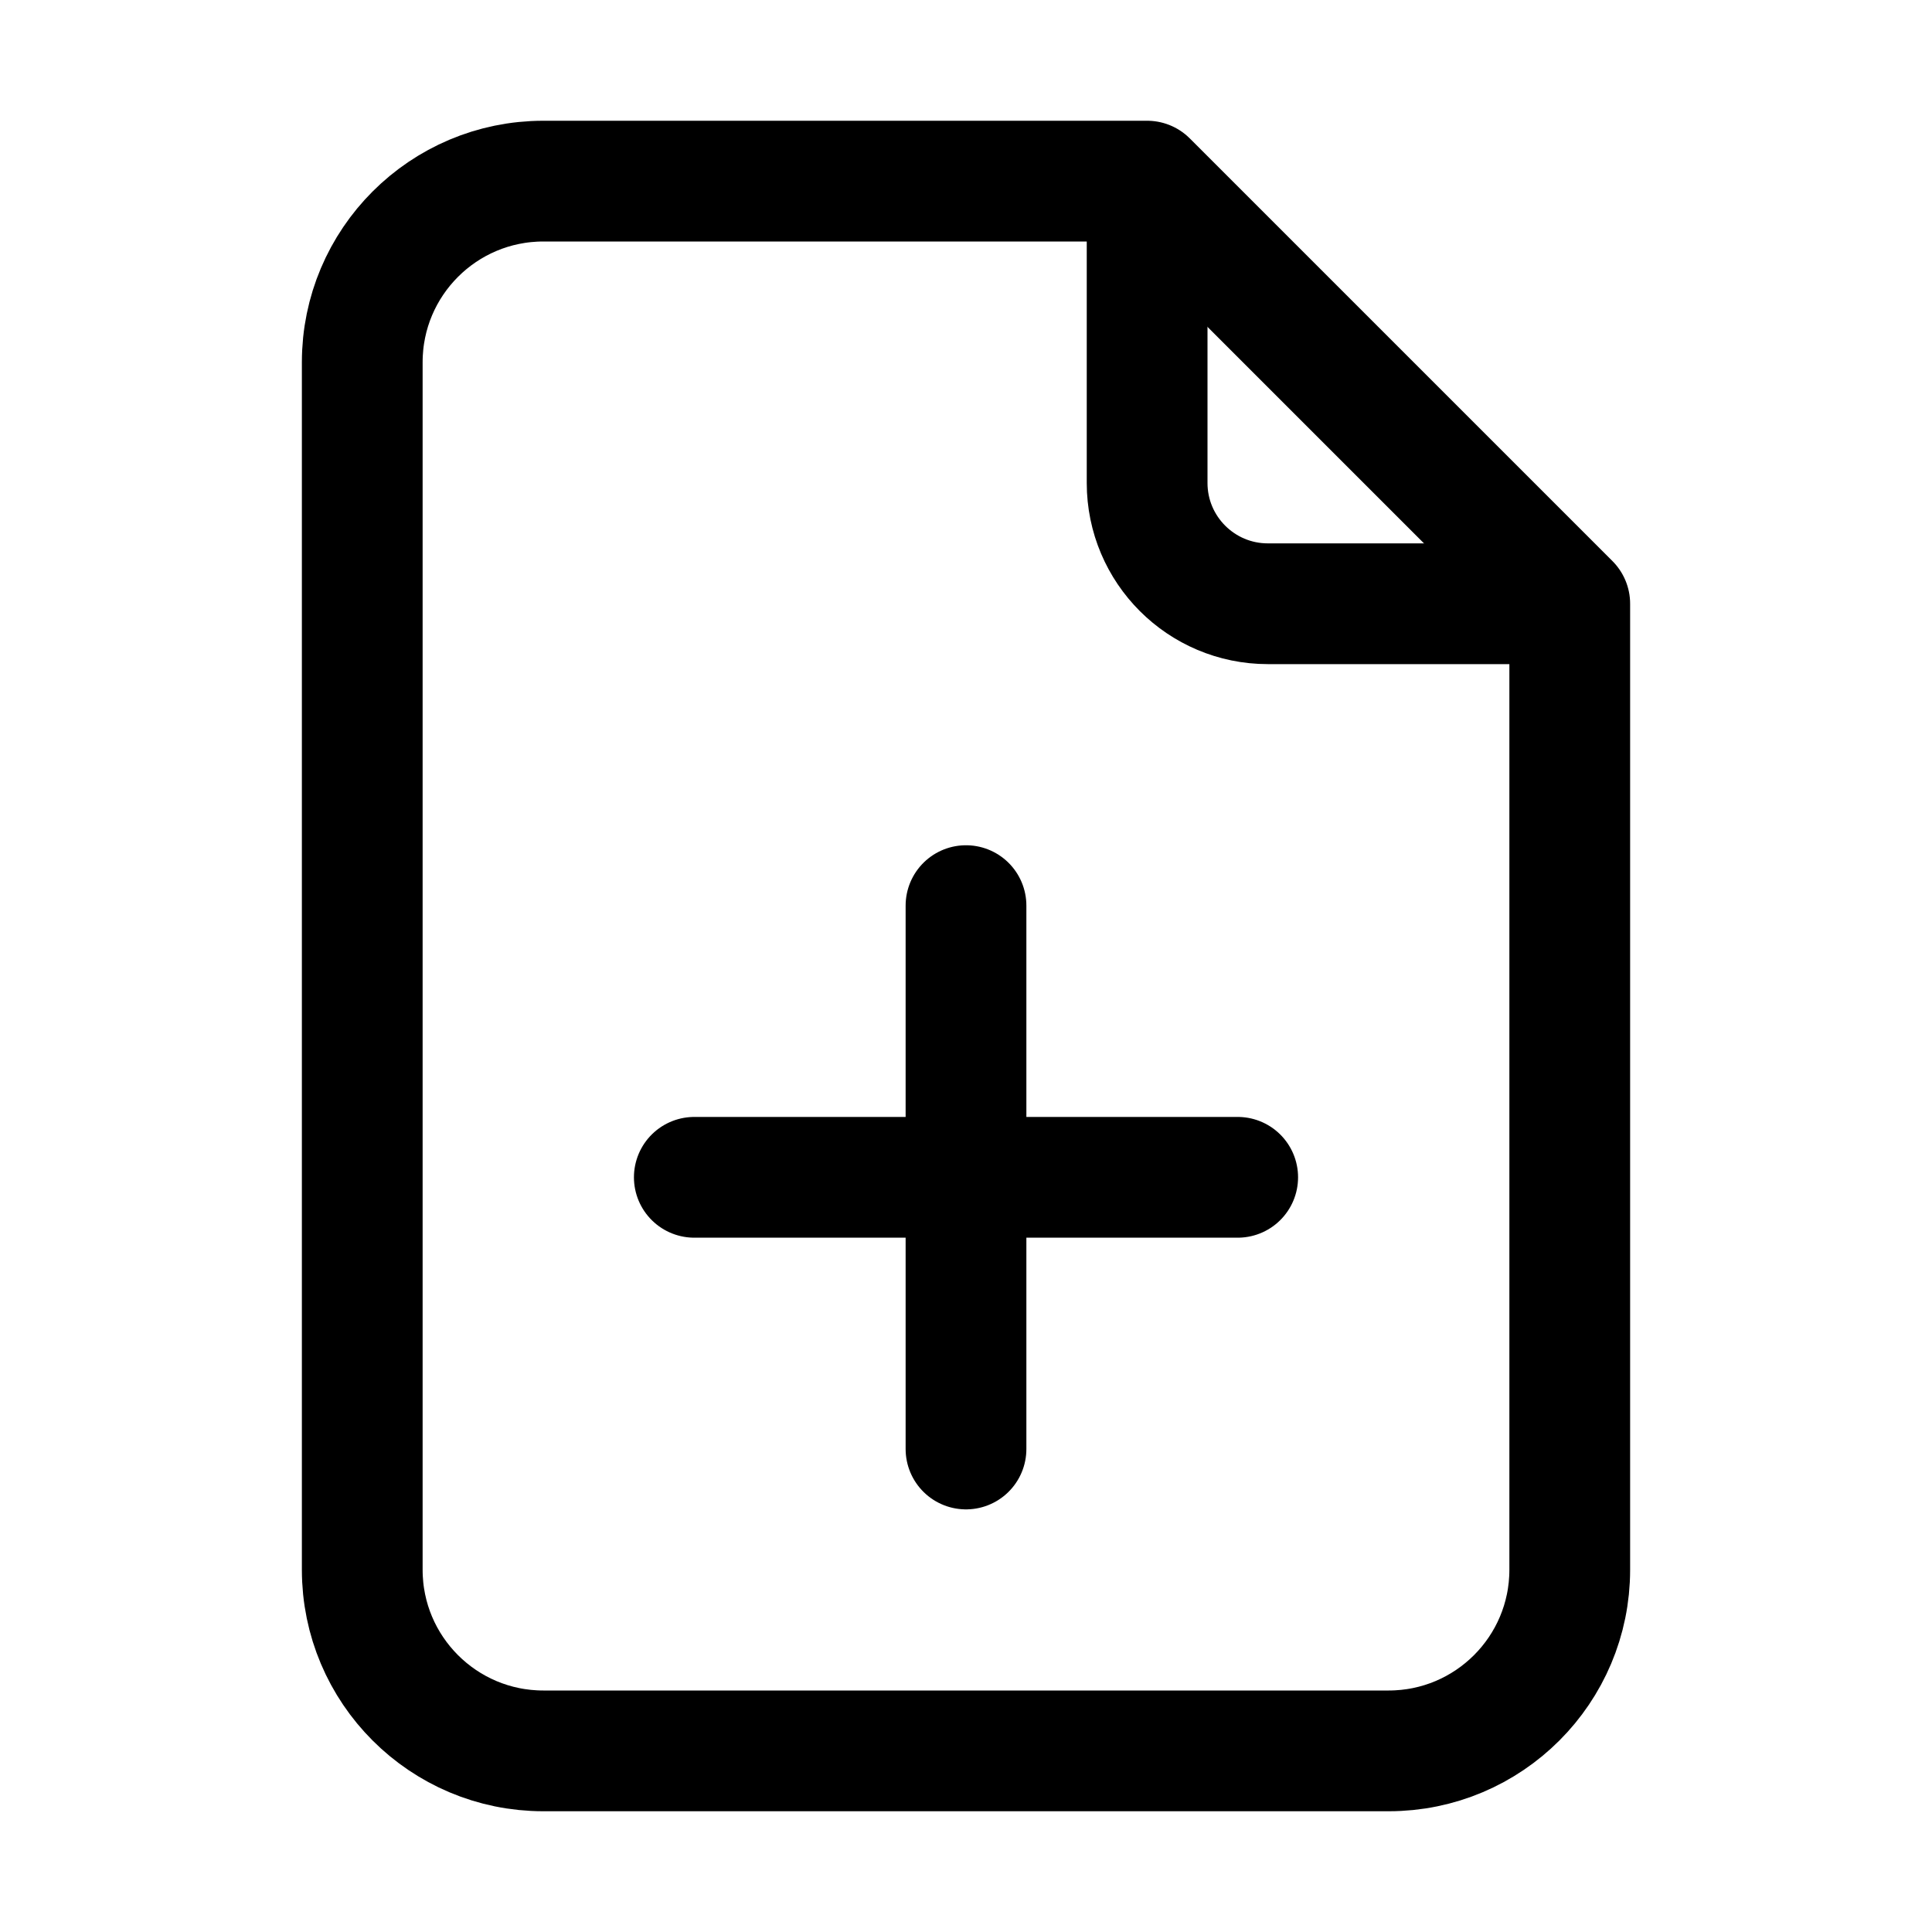
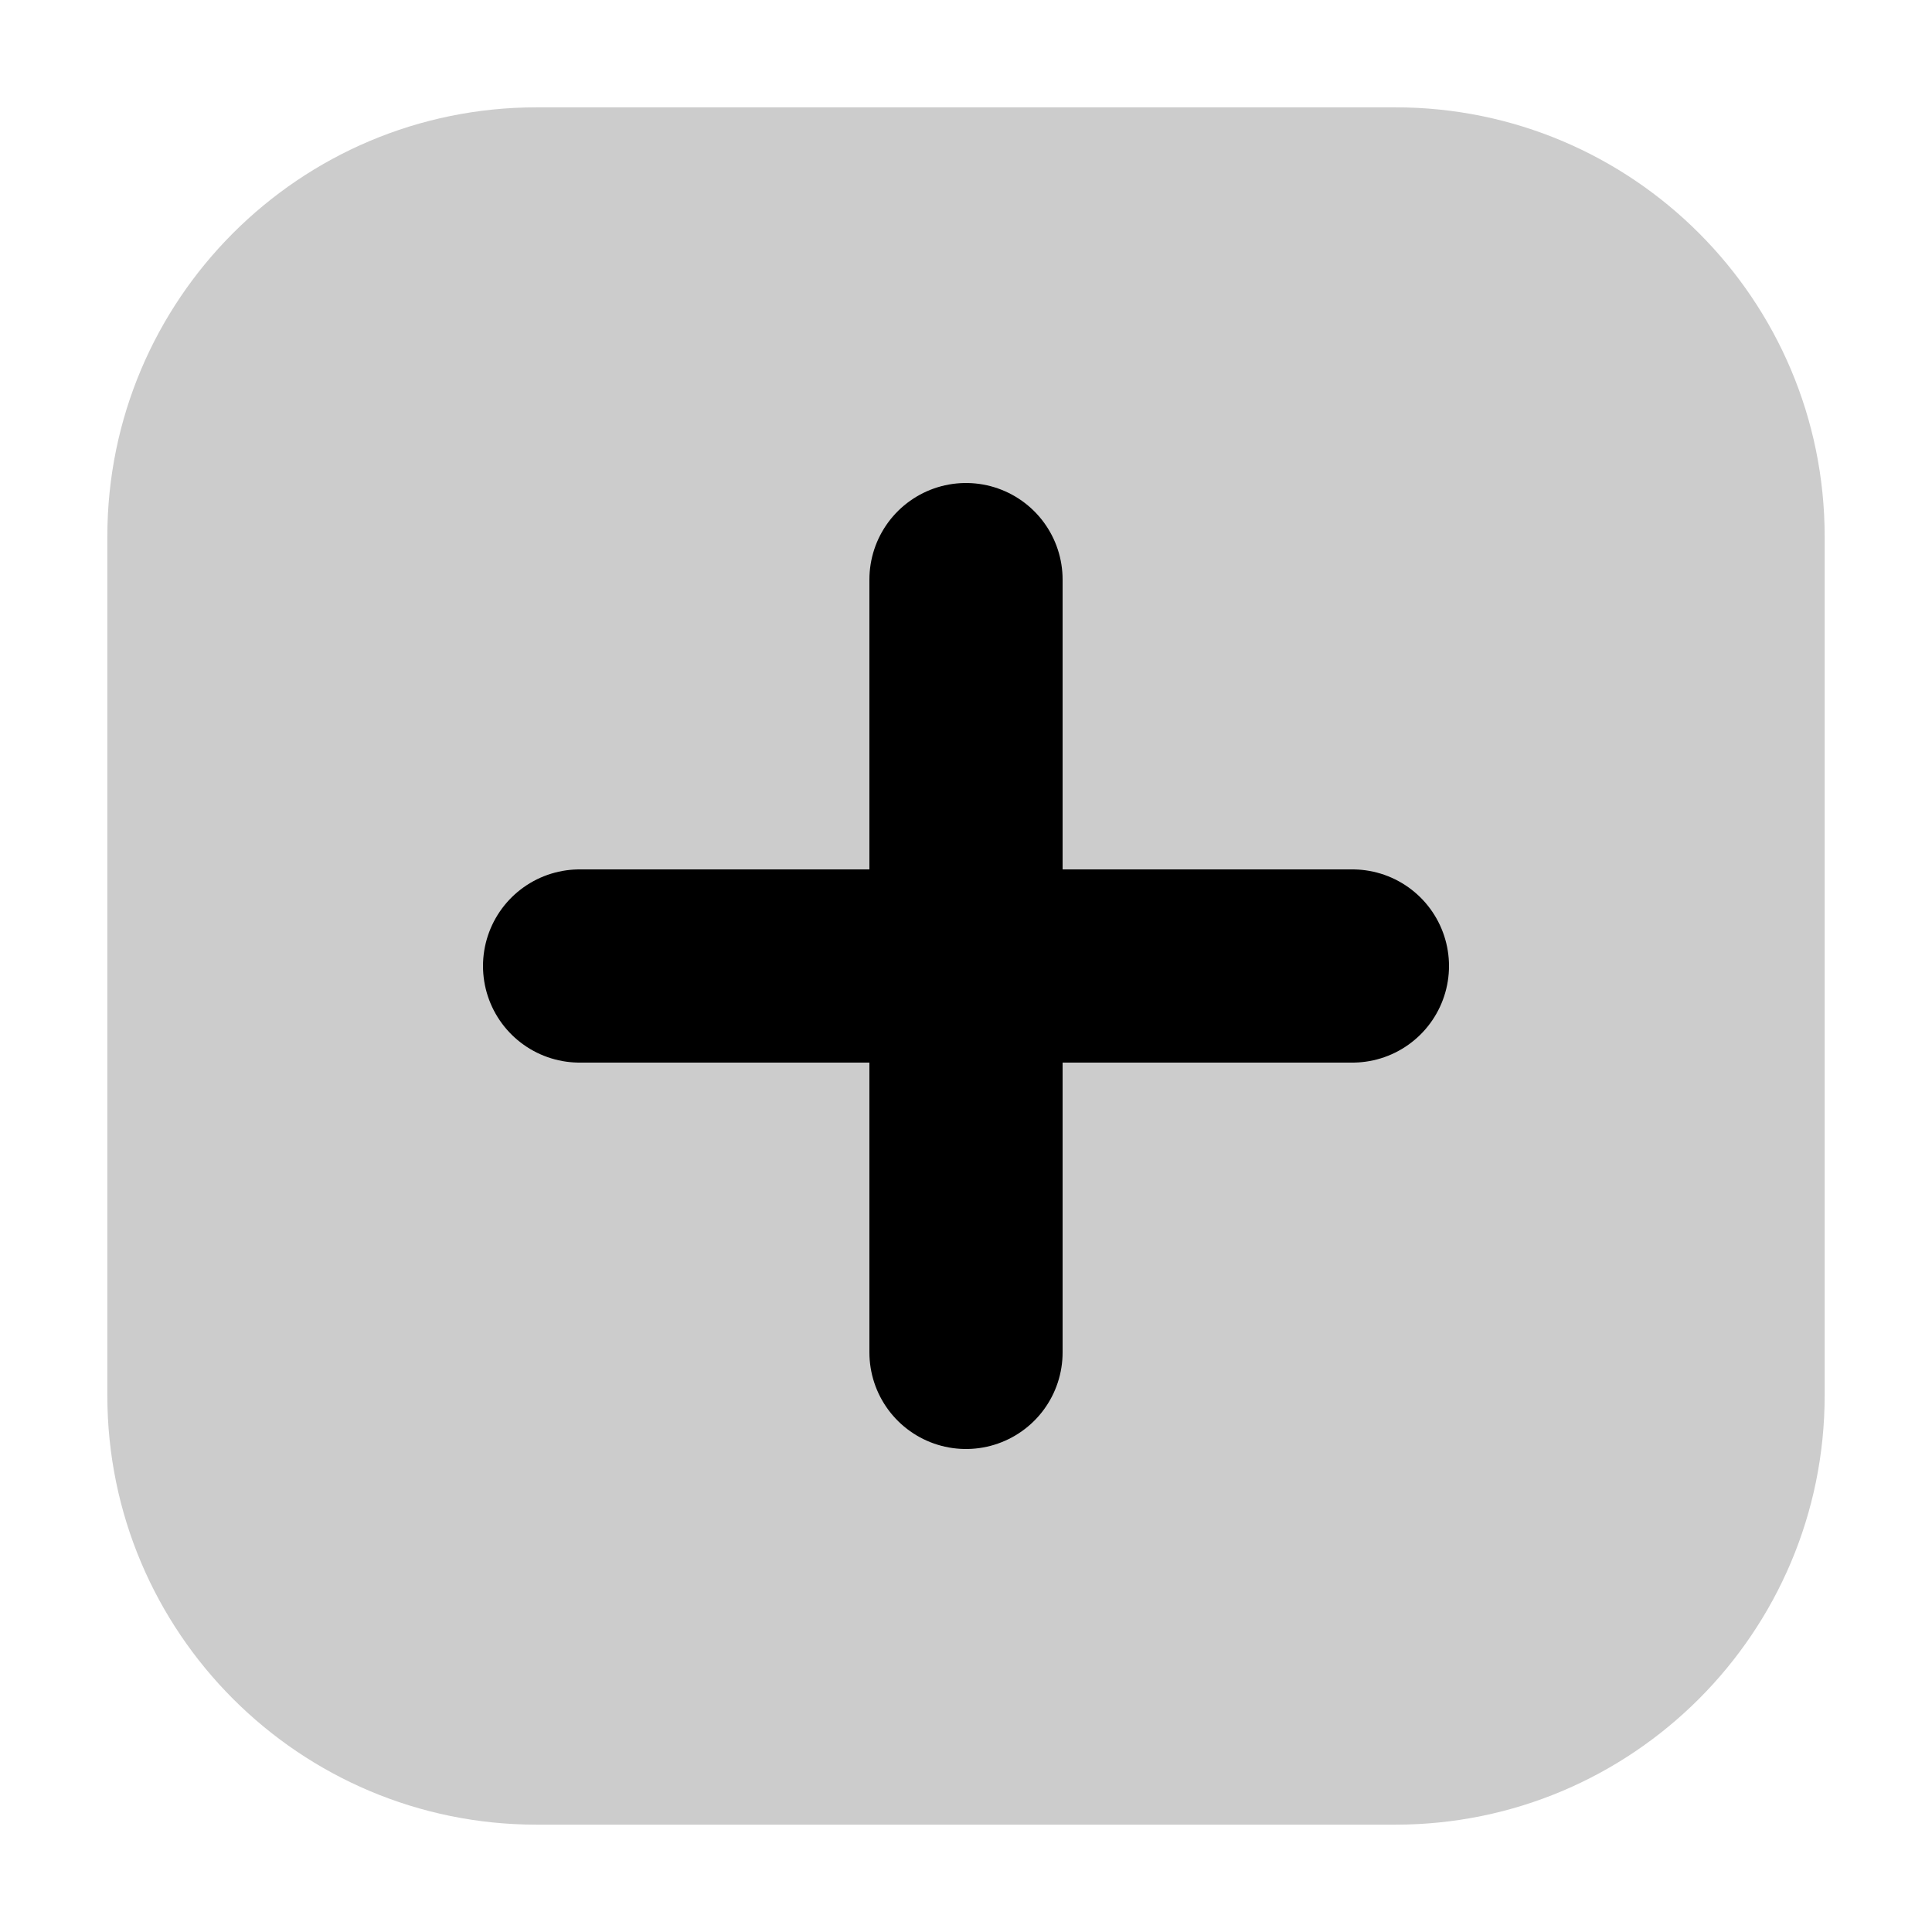
- <svg xmlns="http://www.w3.org/2000/svg" width="16" height="16" viewBox="0 0 16 16" fill="none">
-   <path d="M4.5 1.5H9.5L13 5V13A1.5 1.5 0 0 1 11.5 14.5H4.5A1.5 1.5 0 0 1 3 13V3A1.5 1.5 0 0 1 4.5 1.5Z" stroke="currentColor" stroke-linejoin="round" />
-   <path d="M9.5 1.5V4C9.5 4.552 9.948 5 10.5 5H13" stroke="currentColor" stroke-linejoin="round" />
-   <path d="M8 7.5V12M5.75 9.75H10.25" stroke="currentColor" stroke-linecap="round" />
+ <svg xmlns="http://www.w3.org/2000/svg" width="20" height="20" viewBox="0 0 18 18">
+   <rect x="1" y="1" width="16" height="16" rx="4" fill="currentColor" fill-opacity=".2" />
+   <path d="M9 5.4v7.2M5.4 9h7.2" fill="none" stroke="currentColor" stroke-width="1.8" stroke-linecap="round" stroke-linejoin="round" />
</svg>
